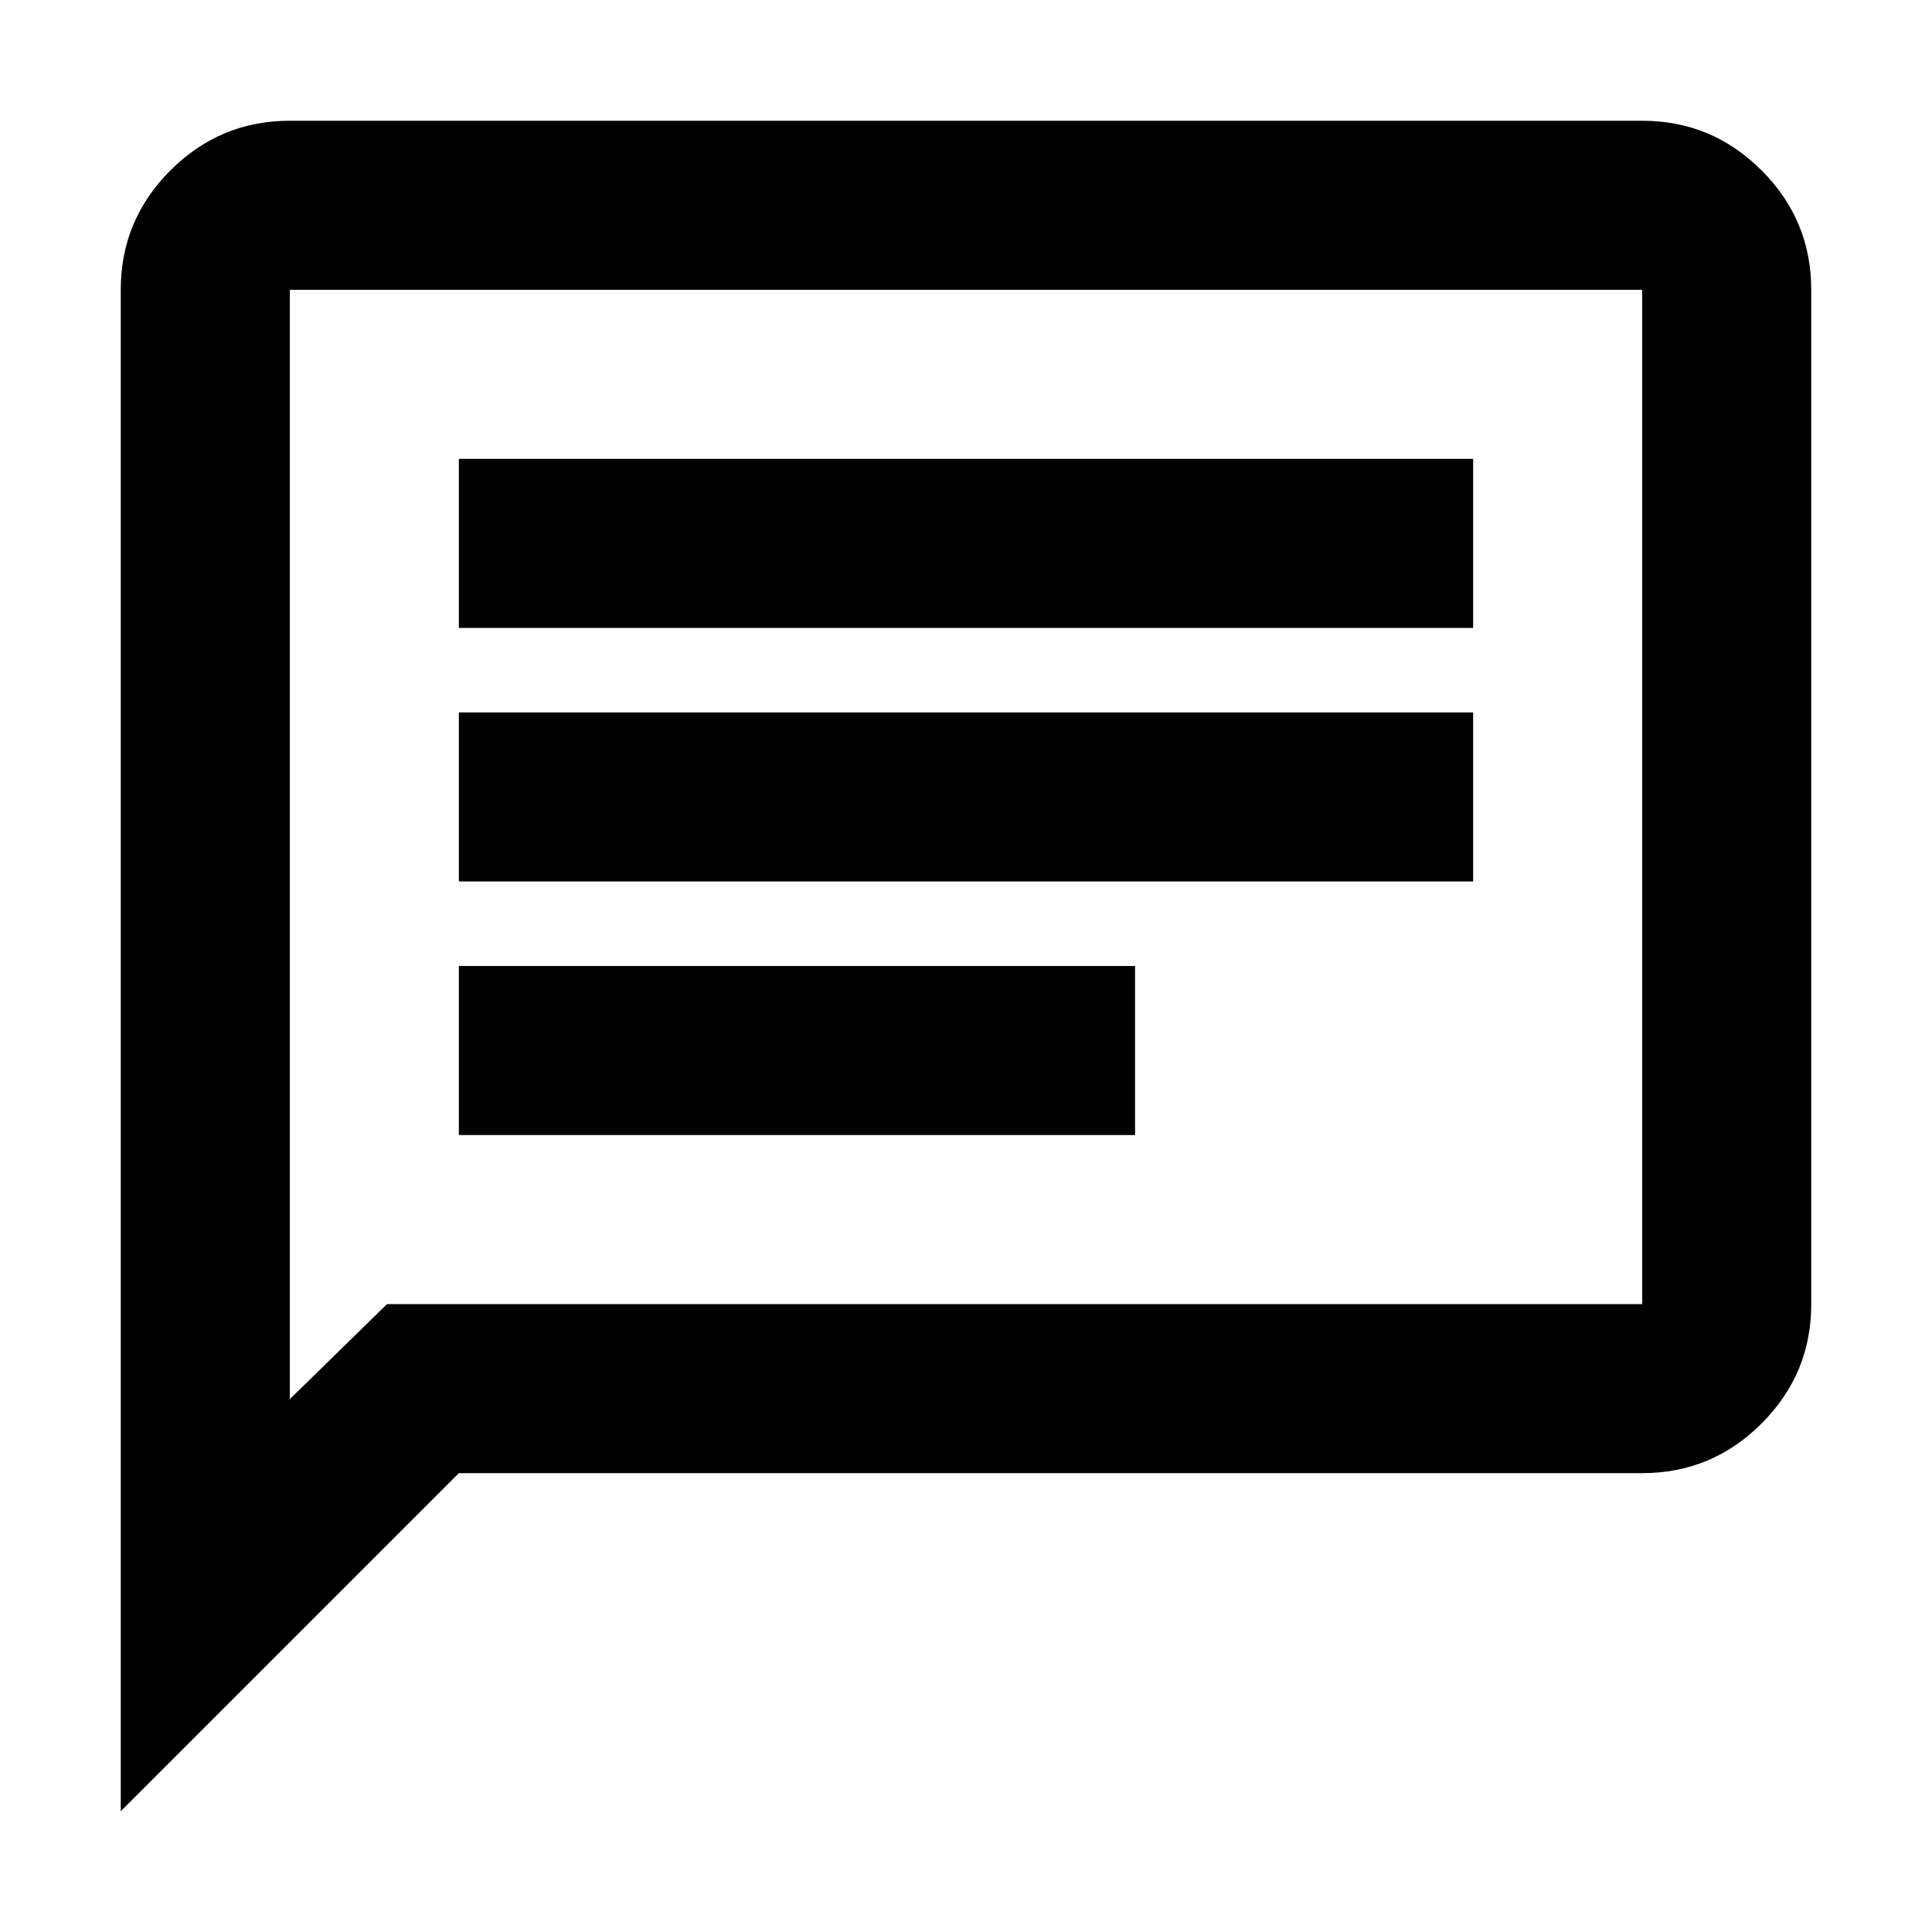
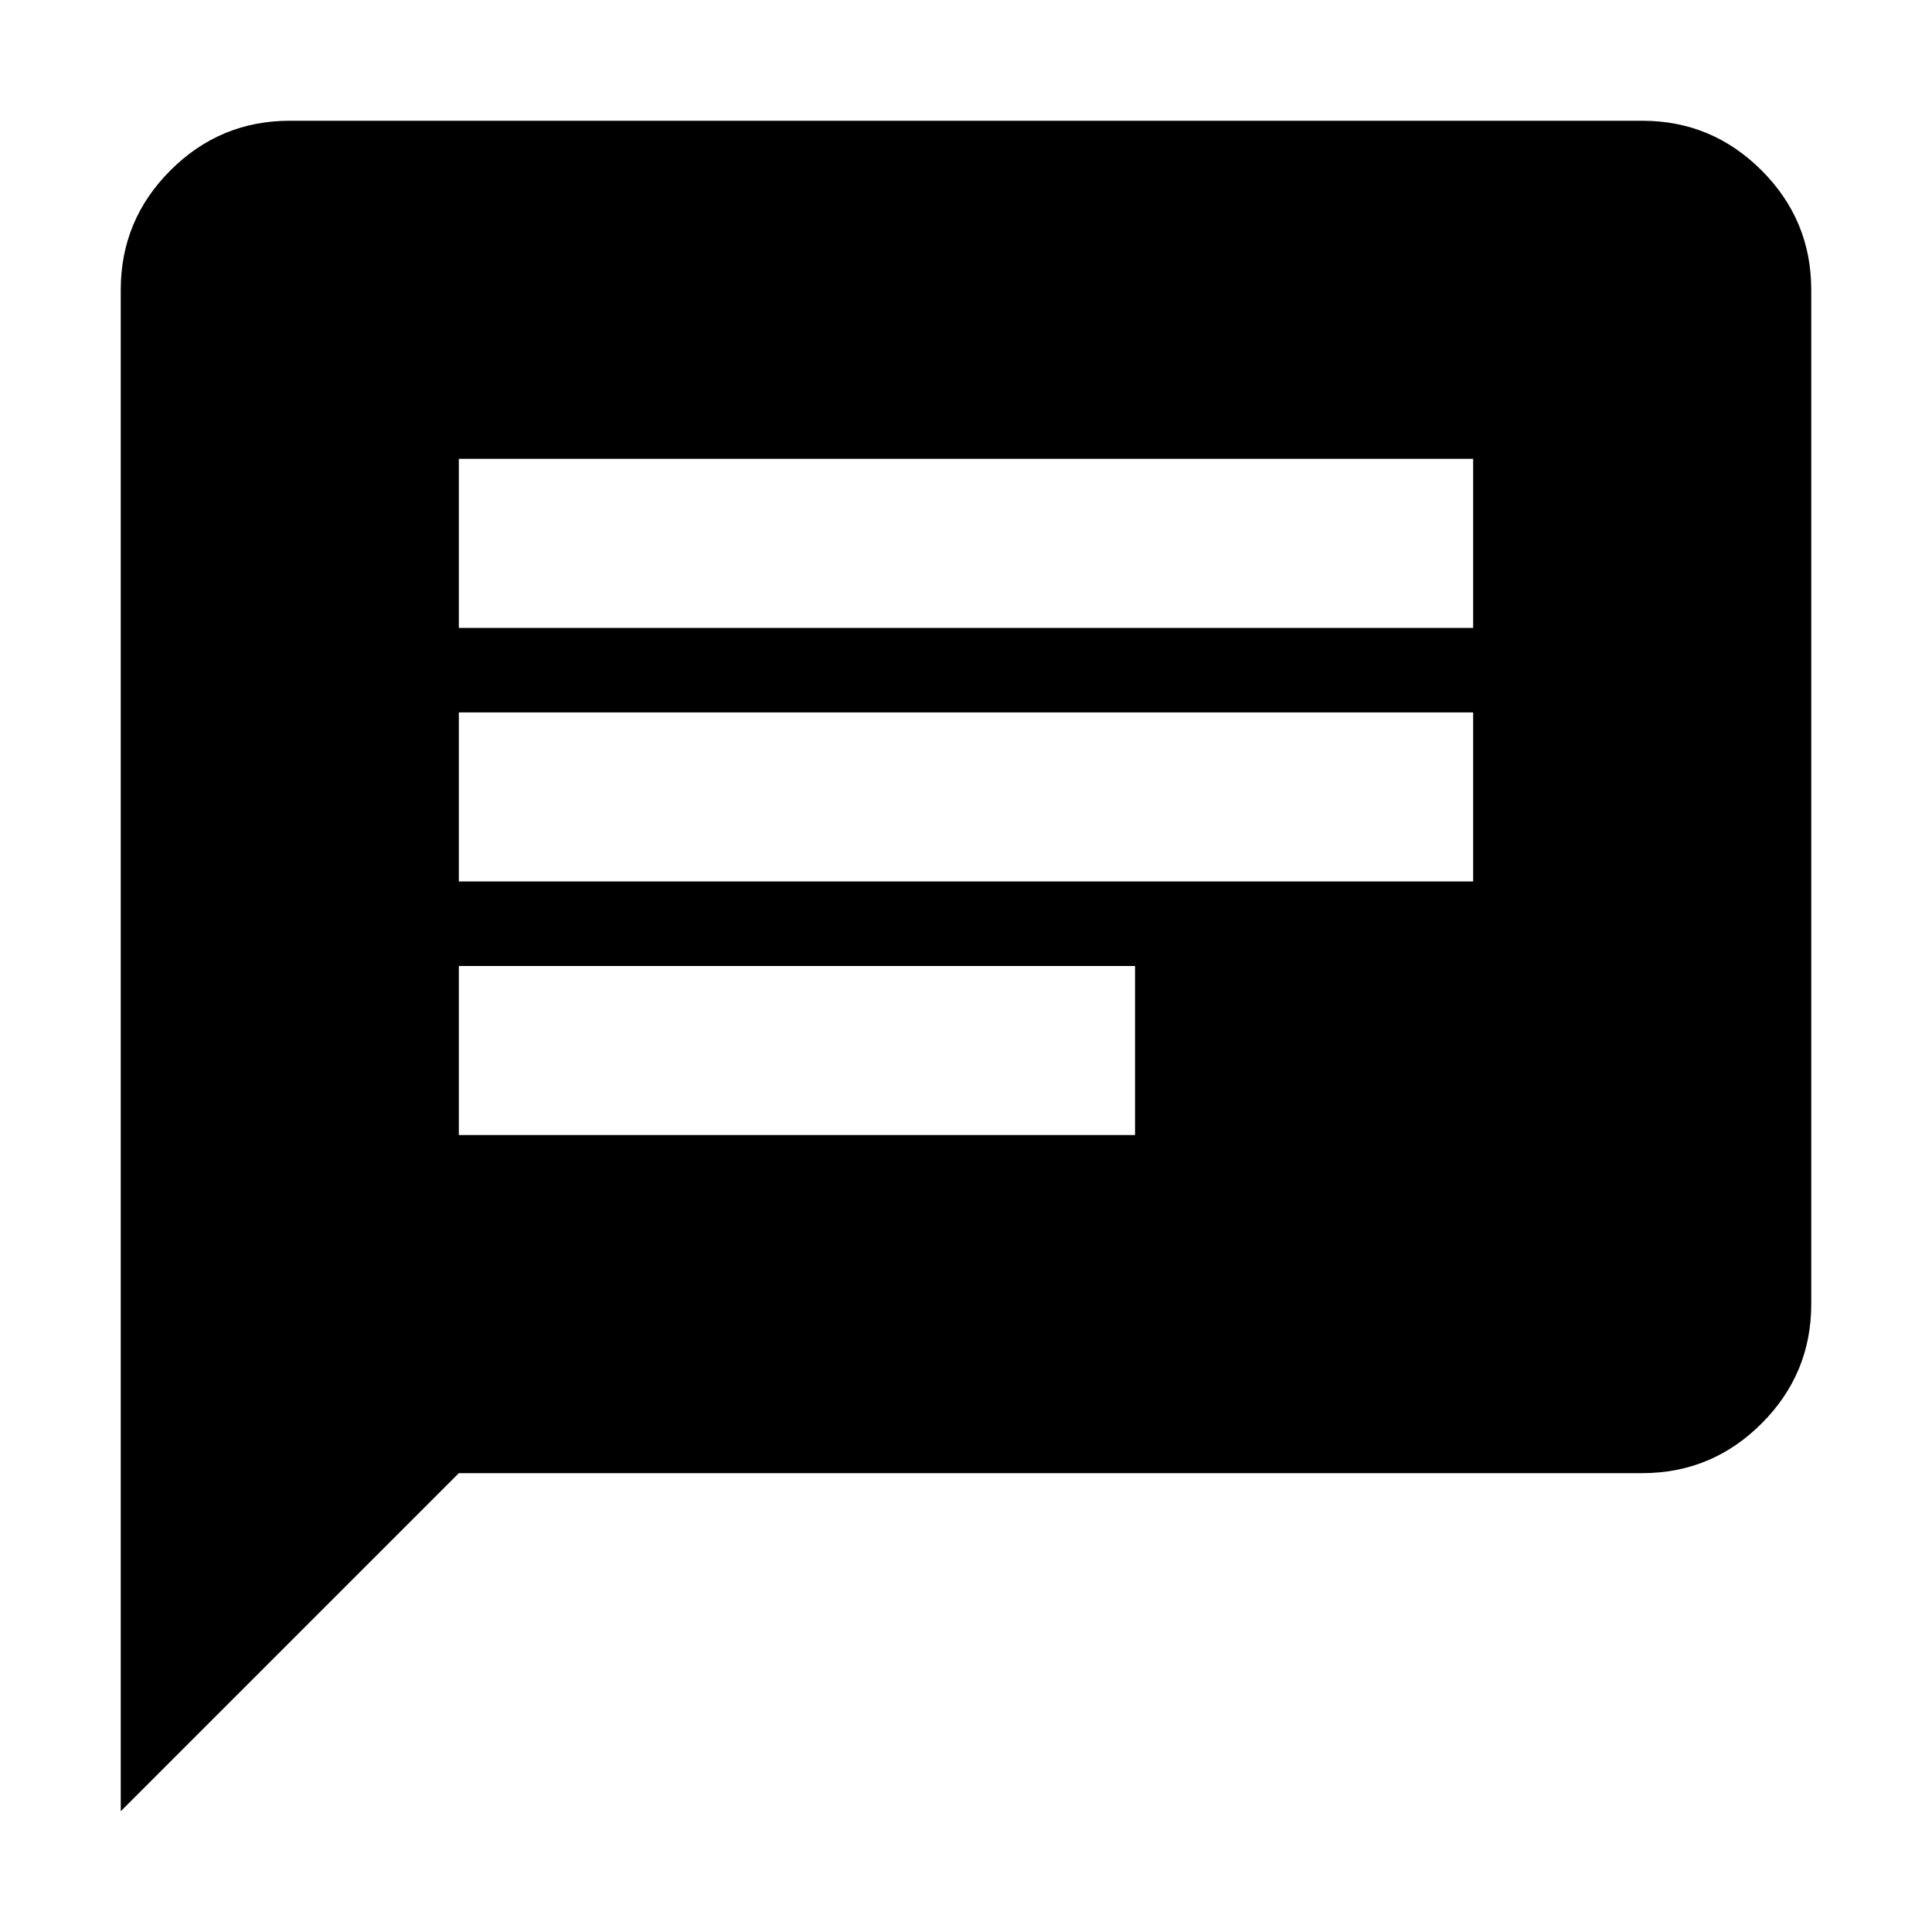
<svg xmlns="http://www.w3.org/2000/svg" xml:space="preserve" style="fill-rule:evenodd;clip-rule:evenodd;stroke-linejoin:round;stroke-miterlimit:2" viewBox="0 0 16 16" width="16" height="16">
-   <path d="M240-400h320v-80H240v80Zm0-120h480v-80H240v80Zm0-120h480v-80H240v80ZM80-80v-720c0-22 7.833-40.833 23.5-56.5C119.167-872.167 138-880 160-880h640c22 0 40.833 7.833 56.5 23.5C872.167-840.833 880-822 880-800v480c0 22-7.833 40.833-23.5 56.5C840.833-247.833 822-240 800-240H240L80-80Zm126-240h594v-480H160v525l46-45Zm-46 0v-480 480Z" style="fill-rule:nonzero" transform="translate(-.4 16.4) scale(.0175)" />
+   <path d="M80-80v-720q0-33 23.5-56.5T160-880h640q33 0 56.5 23.5T880-800v480q0 33-23.5 56.5T800-240H240L80-80Zm160-320h320v-80H240v80Zm0-120h480v-80H240v80Zm0-120h480v-80H240v80Z" style="fill-rule:nonzero" transform="translate(-.4 16.4) scale(.0175)" />
</svg>
